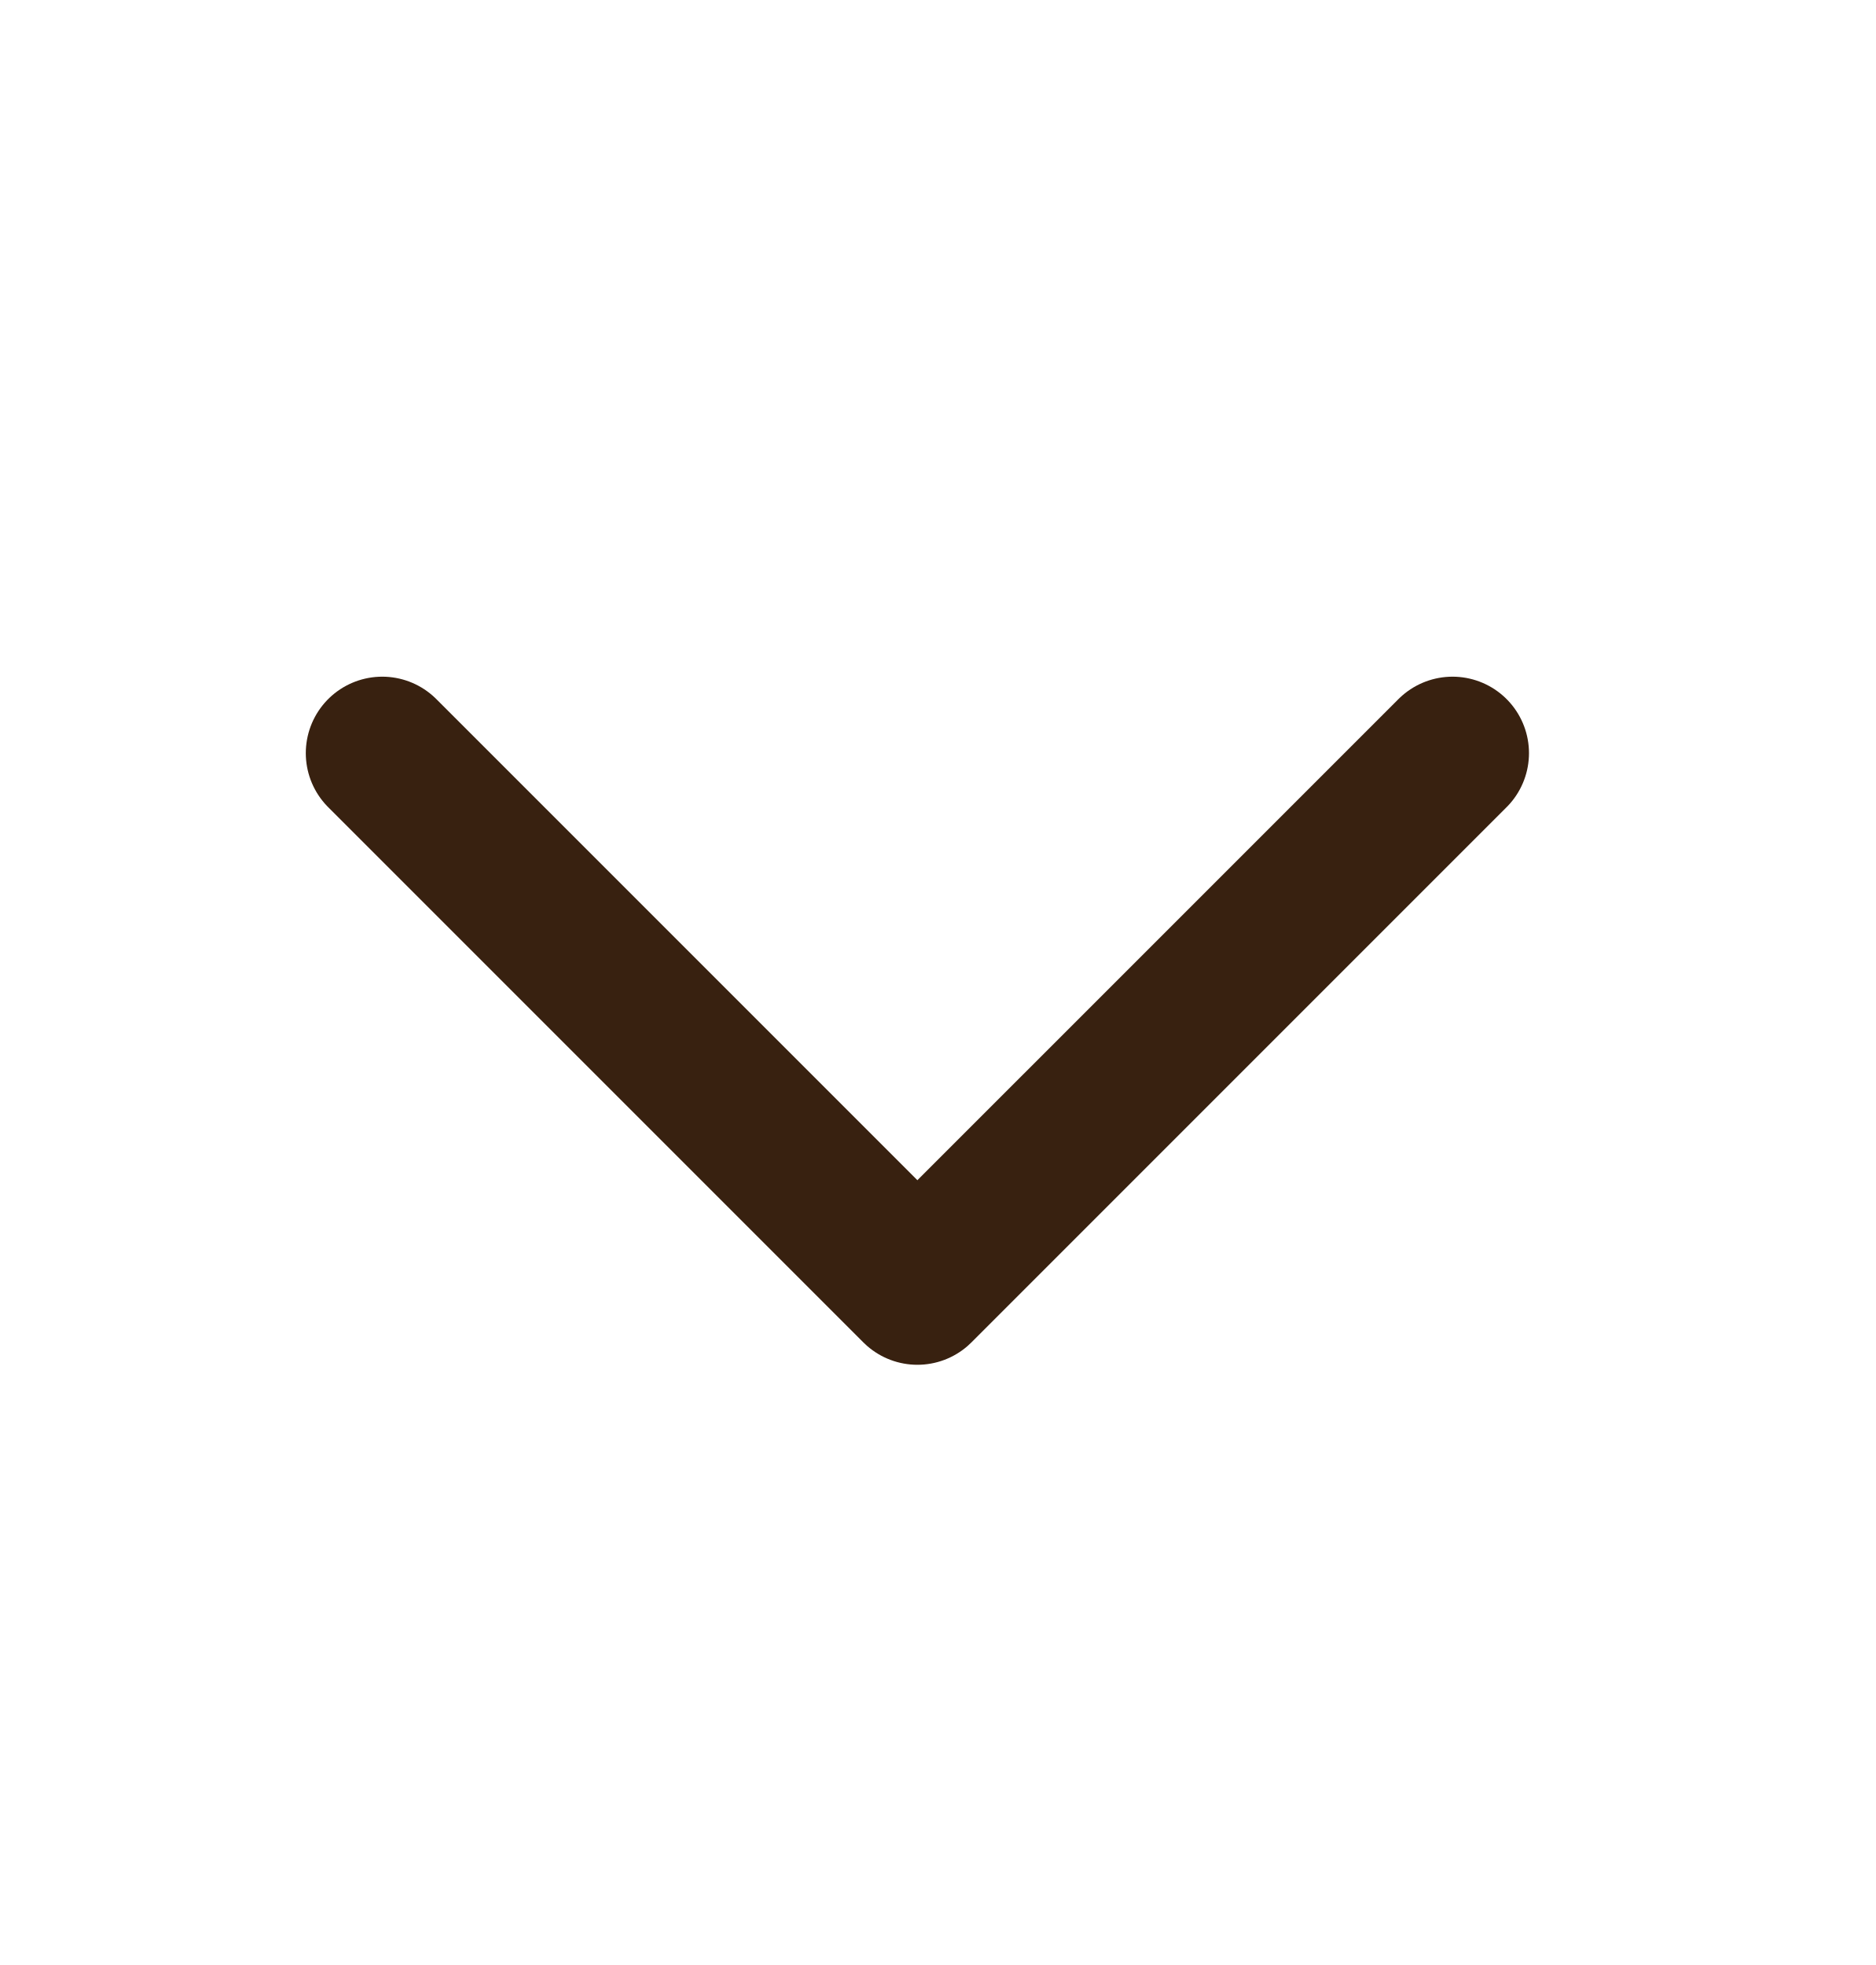
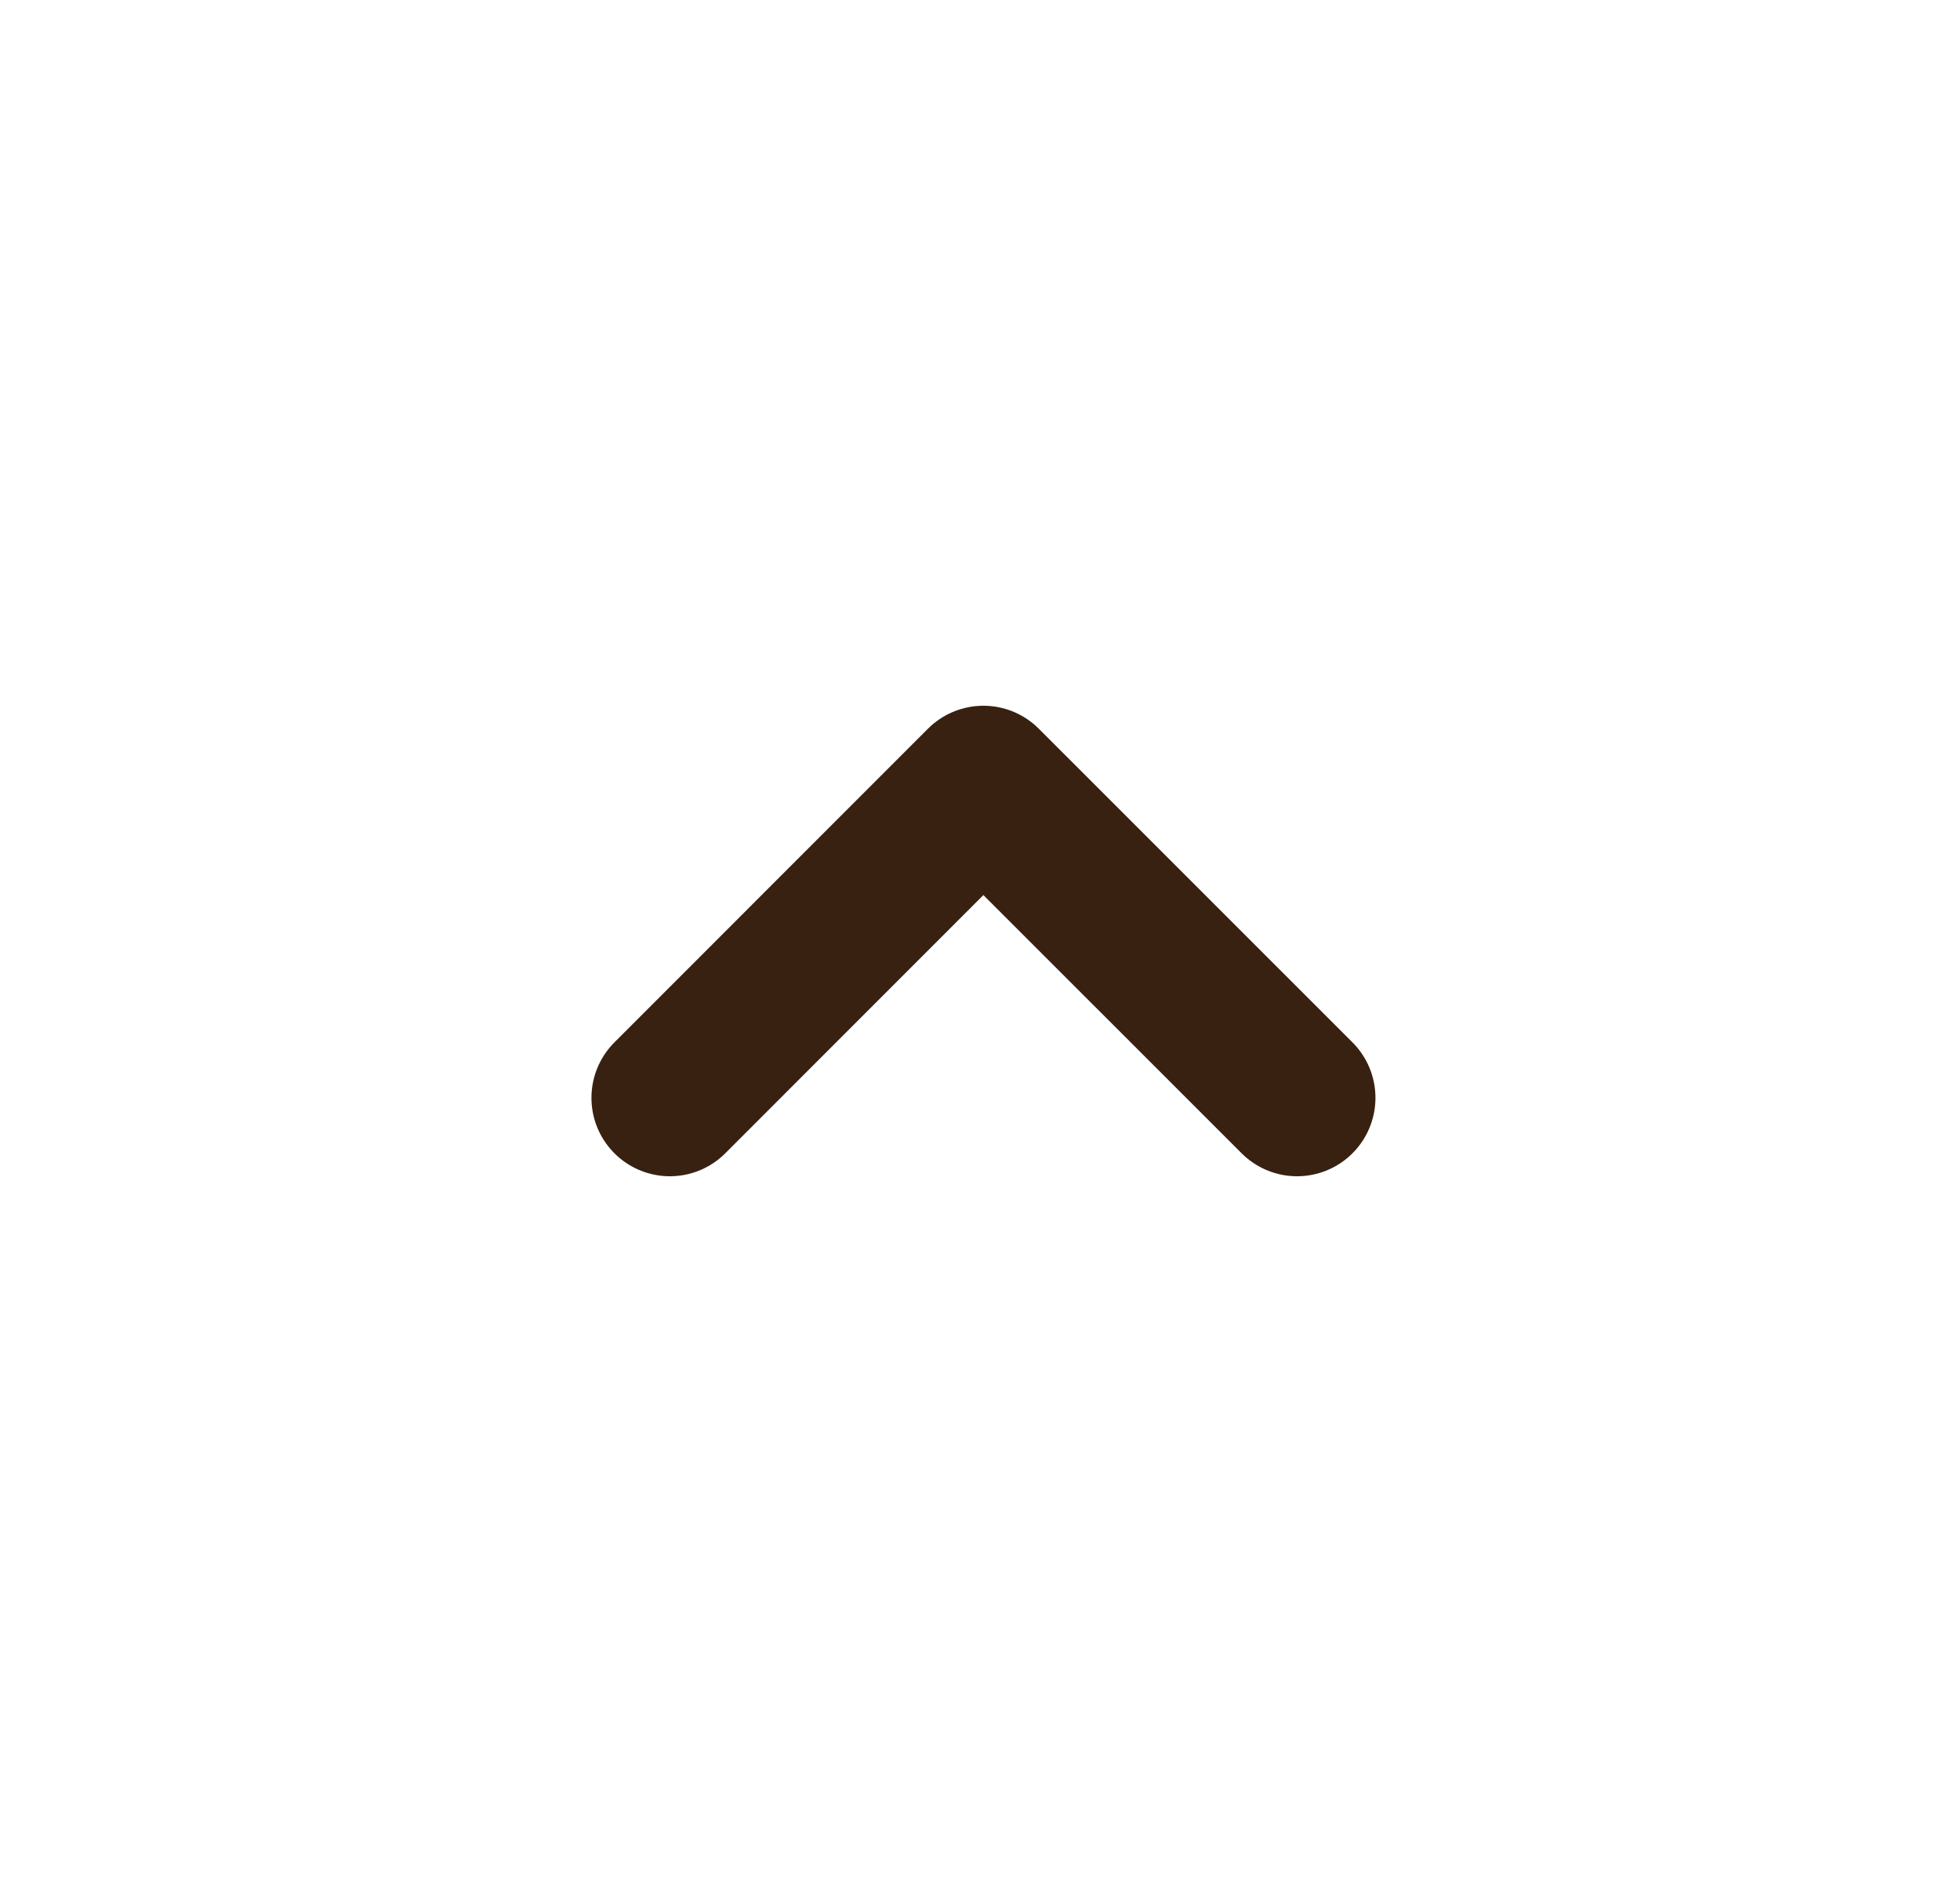
- <svg xmlns="http://www.w3.org/2000/svg" width="21" height="22" viewBox="0 0 21 22" fill="none">
-   <path d="M16.264 8.432L10.272 14.424L4.28 8.432" stroke="#382110" stroke-width="1.712" stroke-linecap="round" stroke-linejoin="round" />
+ <svg xmlns="http://www.w3.org/2000/svg" width="25" height="24" viewBox="0 0 25 24" fill="none">
+   <path d="M8.544 14L12.543 10L16.544 14" stroke="#382110" stroke-width="2" stroke-linecap="round" stroke-linejoin="round" />
</svg>
